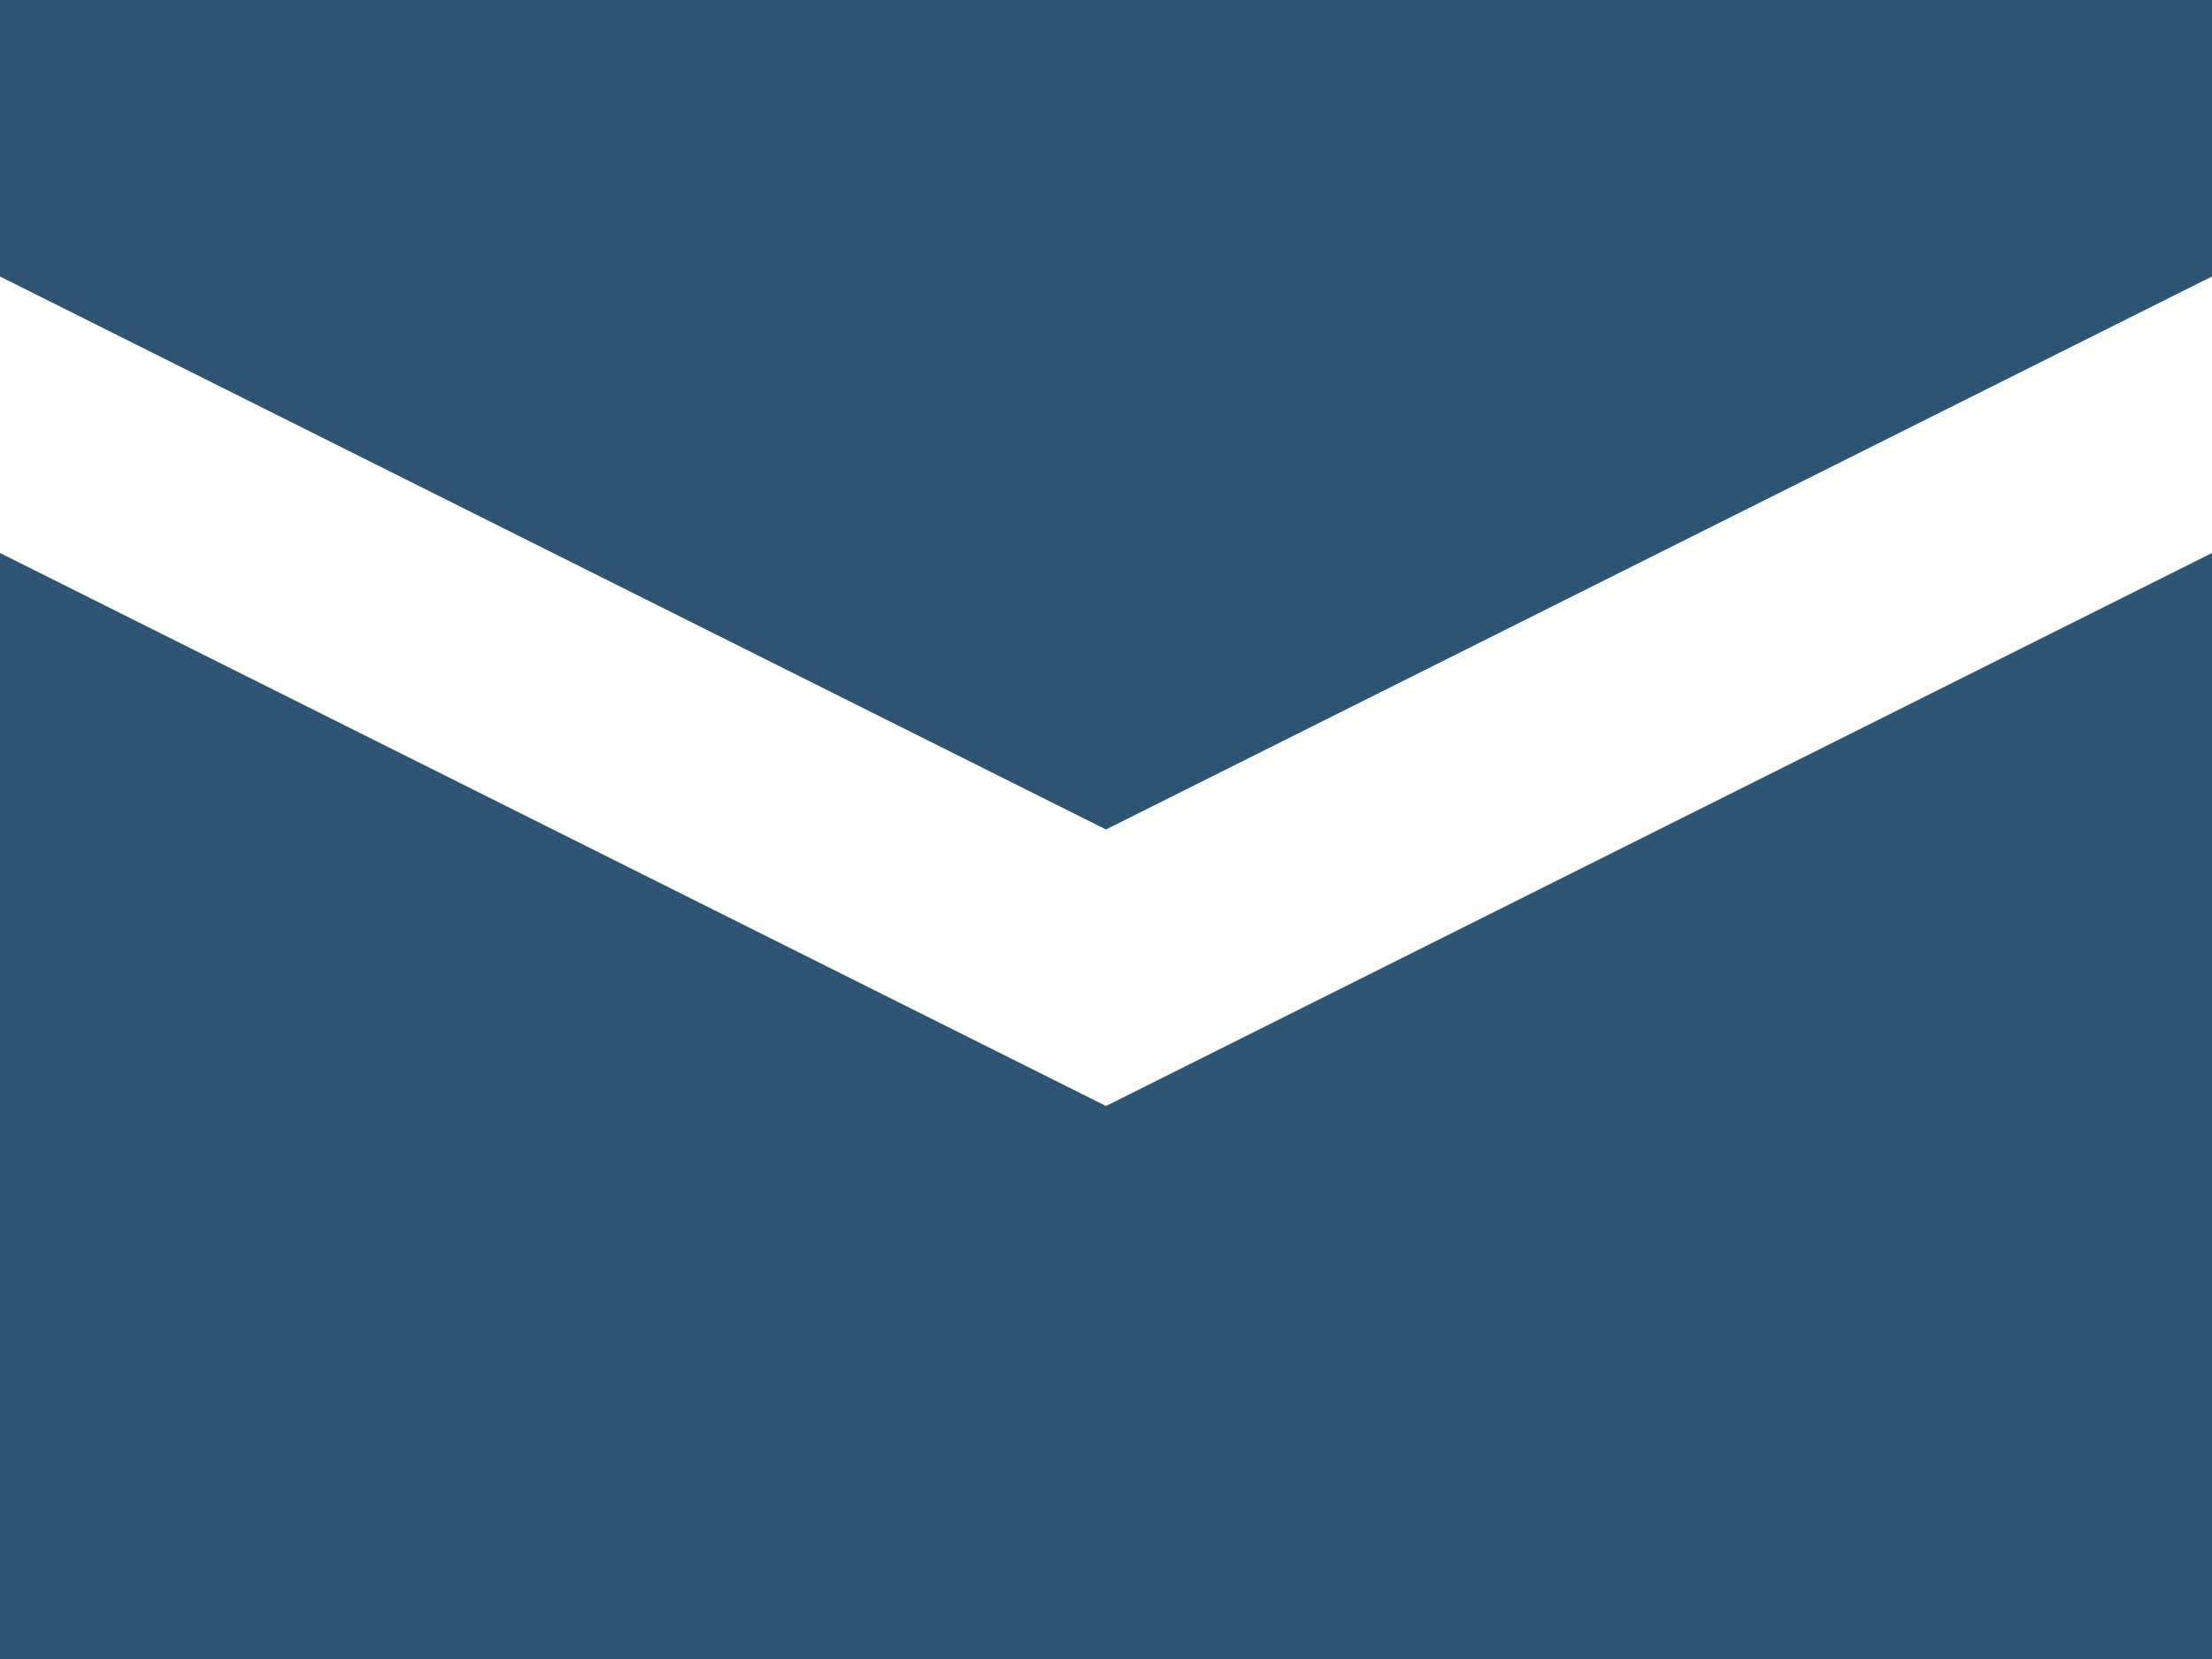
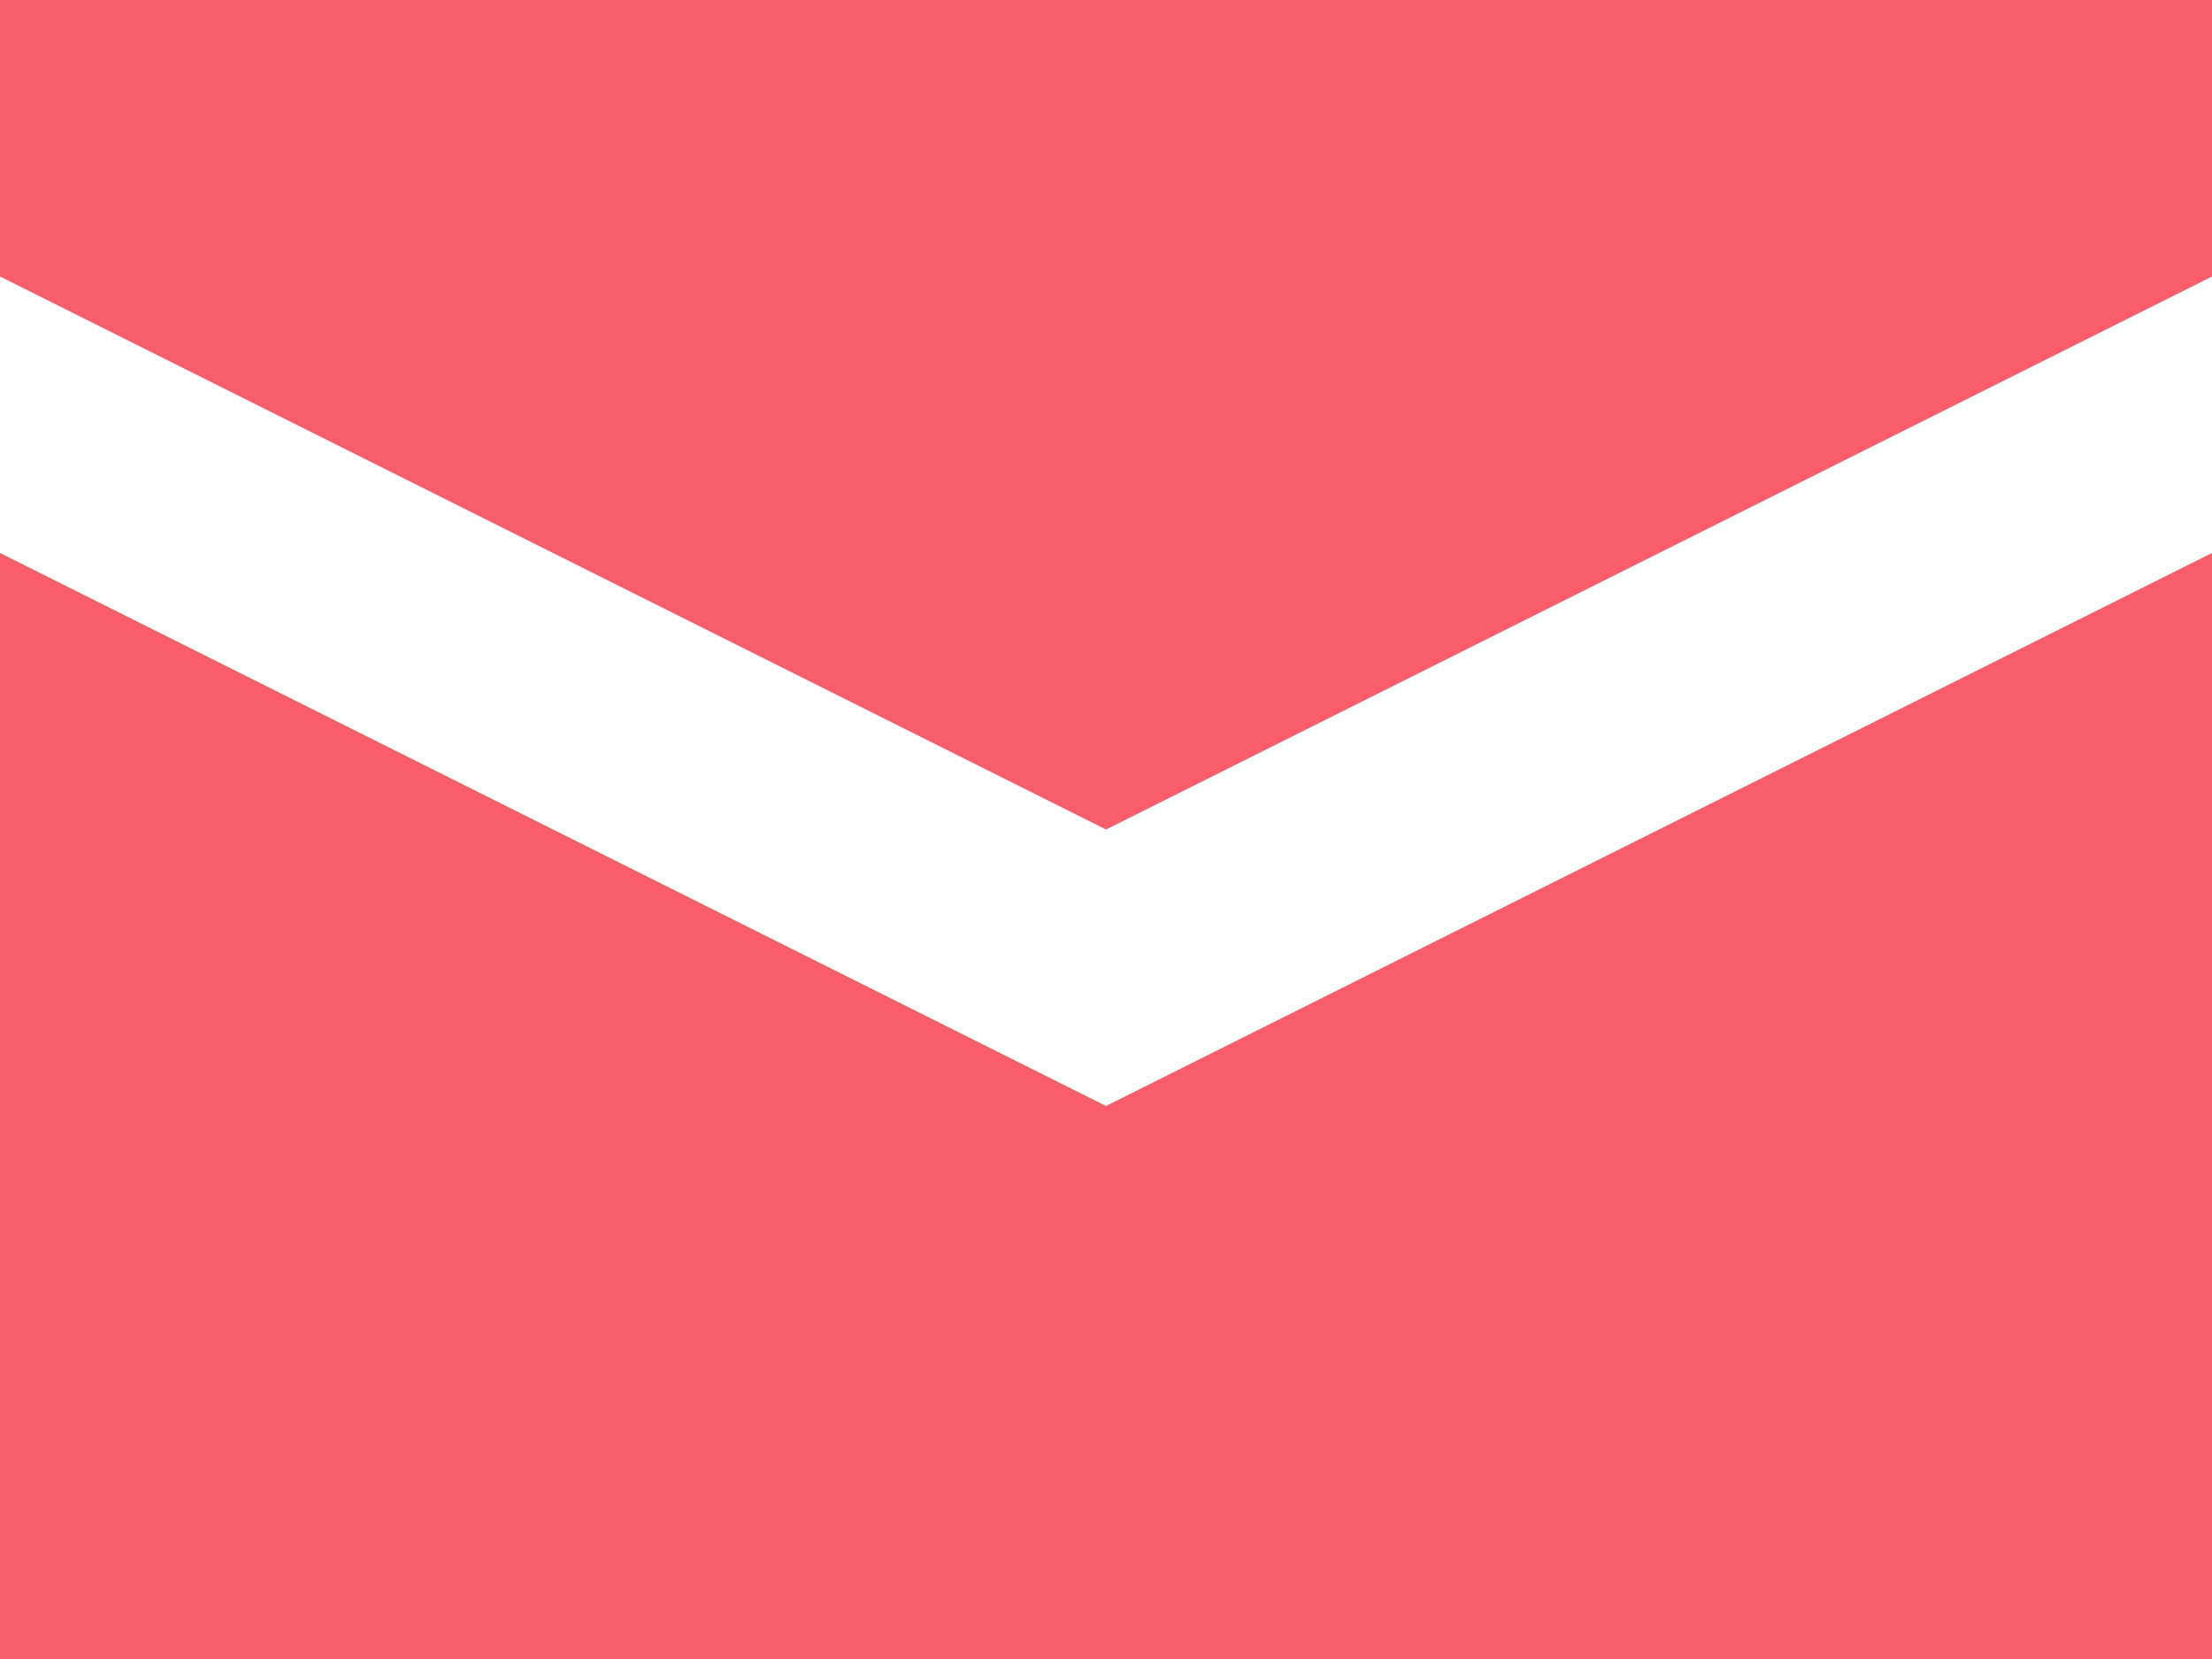
- <svg xmlns="http://www.w3.org/2000/svg" id="Layer_1" data-name="Layer 1" width="64" height="48" viewBox="0 0 64 48">
-   <defs>
-     <style>.cls-1{fill:#2f5572;}</style>
-   </defs>
-   <path class="cls-1" d="M0,0V8L32,24,64,8V0H0ZM0,16V48H64V16L32,32Z" />
+ <svg xmlns="http://www.w3.org/2000/svg" width="64px" height="48px" viewBox="0 0 64 48" version="1.1">
+   <defs />
+   <g id="Page-1" stroke="none" stroke-width="1" fill="none" fill-rule="evenodd">
+     <g id="fire" transform="translate(-536, 0)" fill="#F95D6A" fill-rule="nonzero">
+       <g id="mail" transform="translate(536, 0)">
+         <path d="M0,0 L0,8 L32,24 L64,8 L64,0 L0,0 Z M0,16 L0,48 L64,48 L64,16 L32,32 L0,16 Z" id="Shape" />
+       </g>
+     </g>
+   </g>
</svg>
